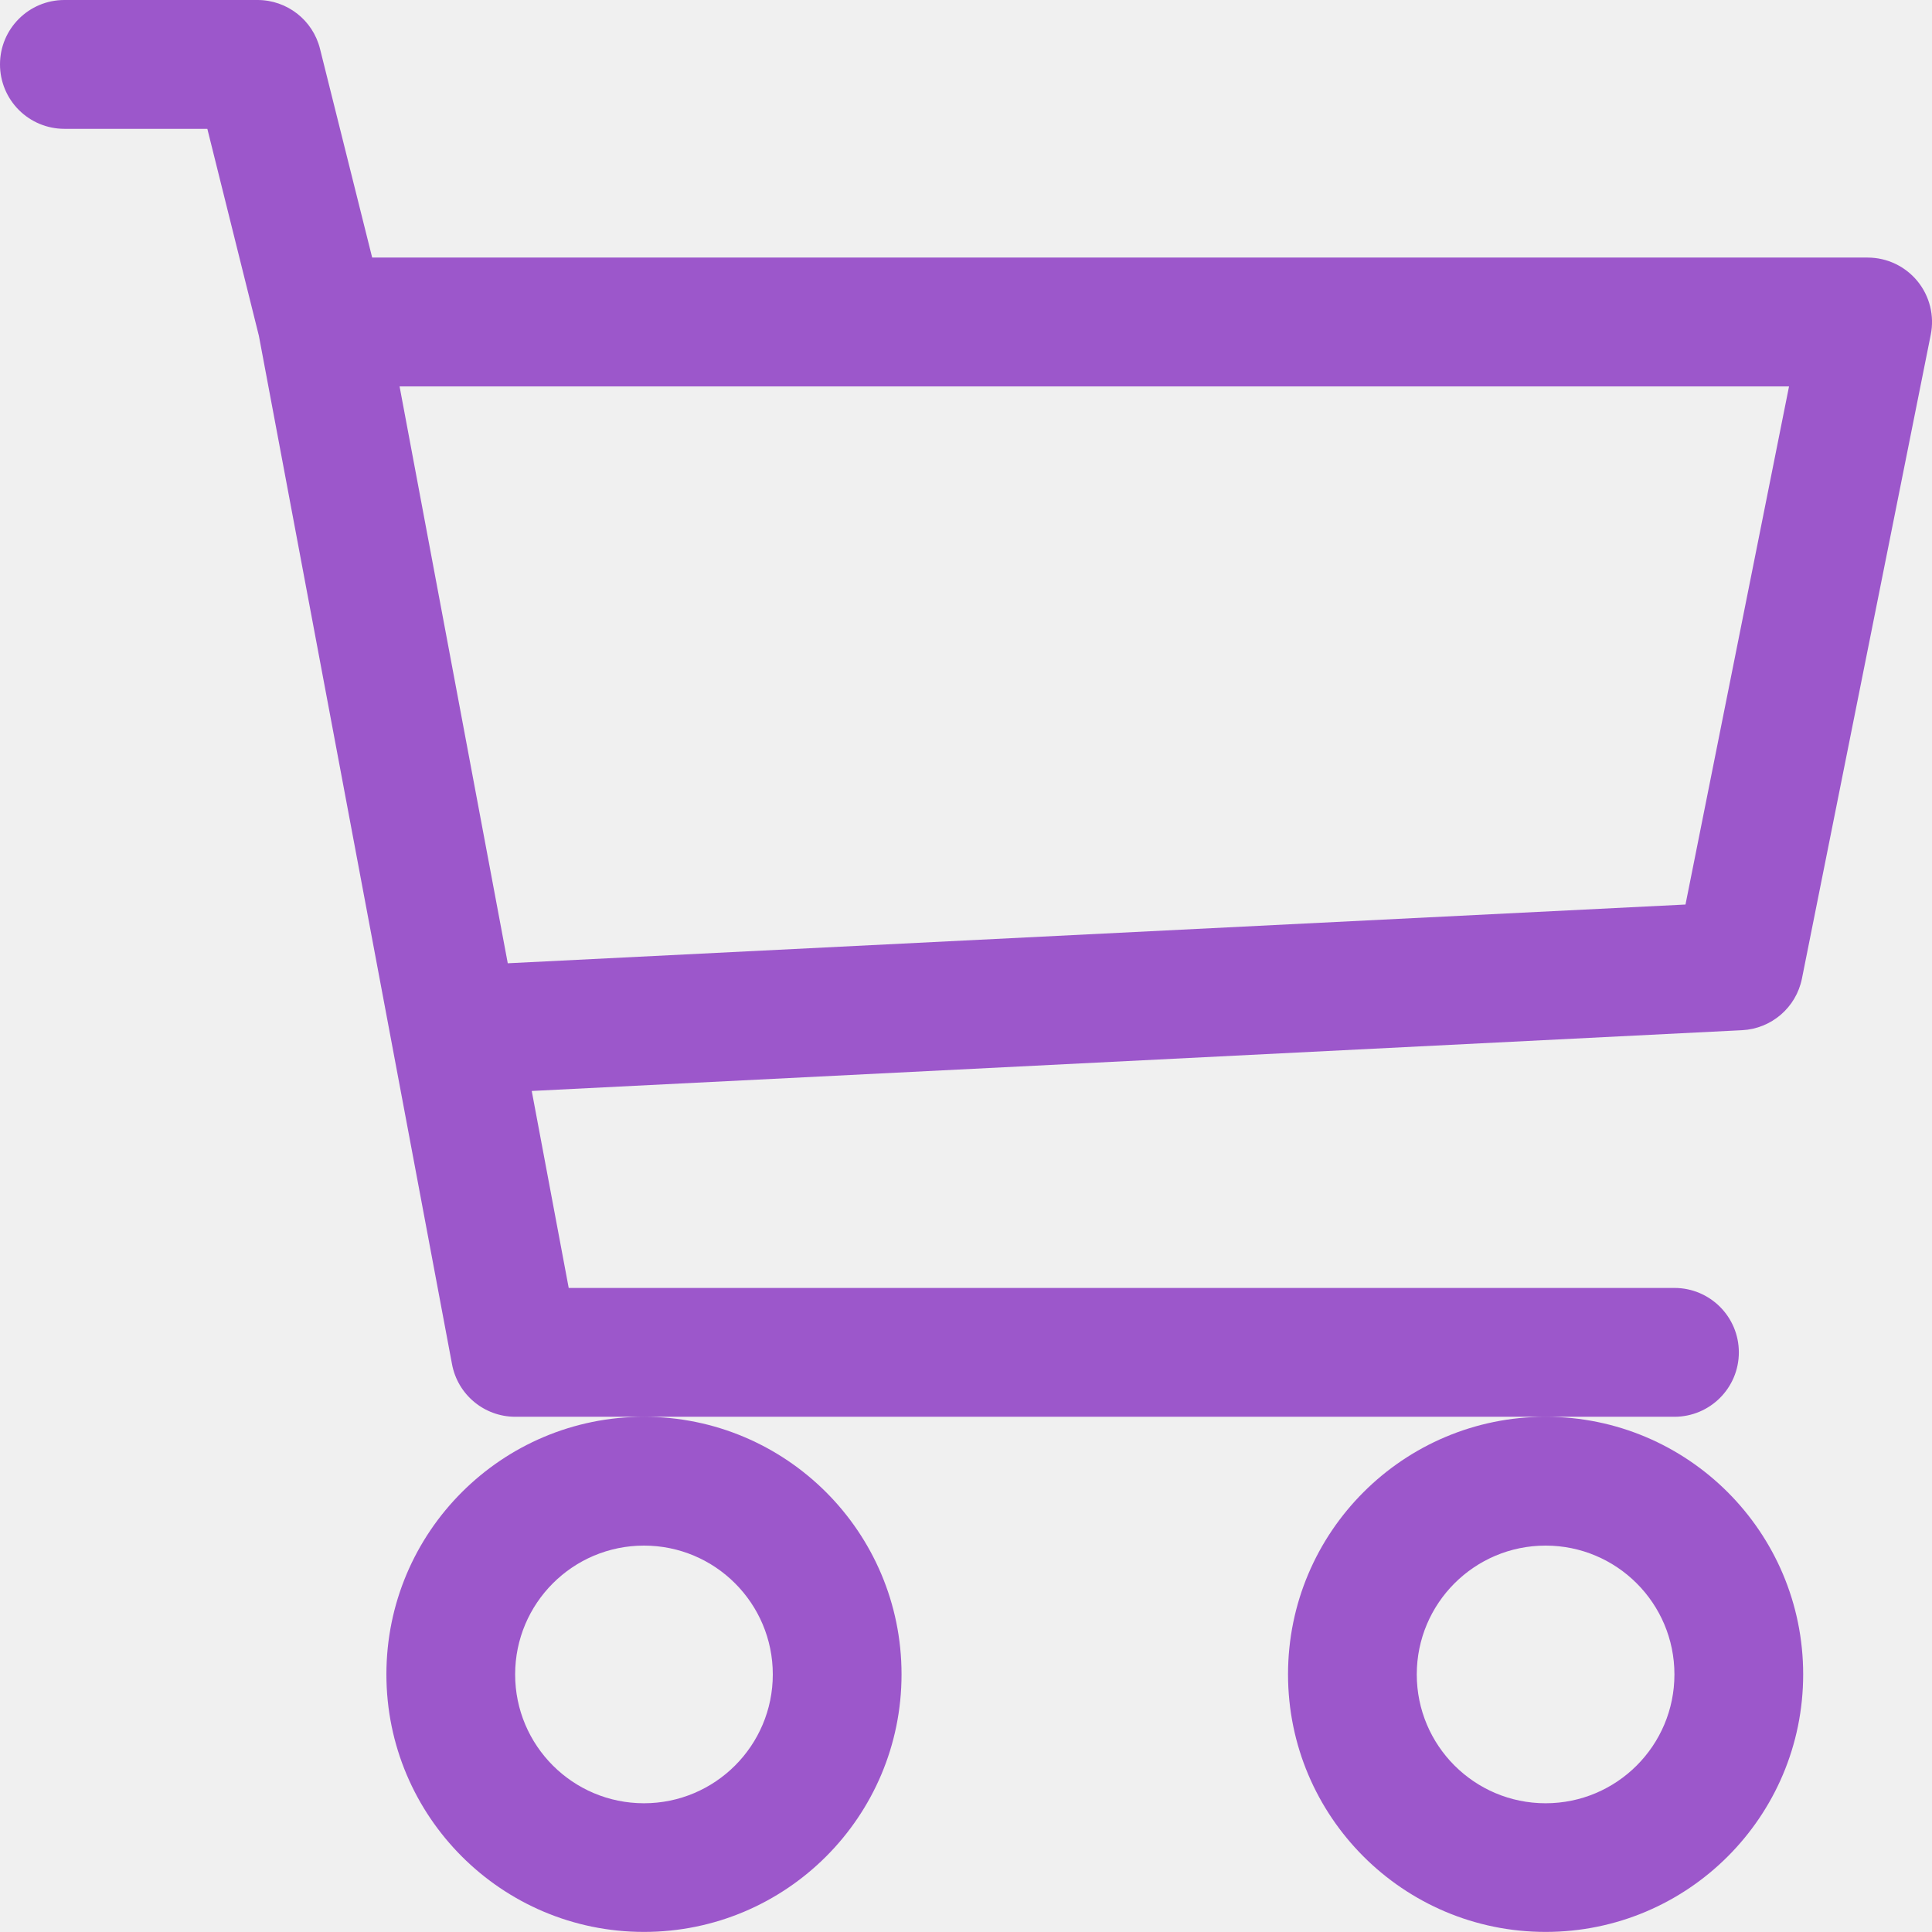
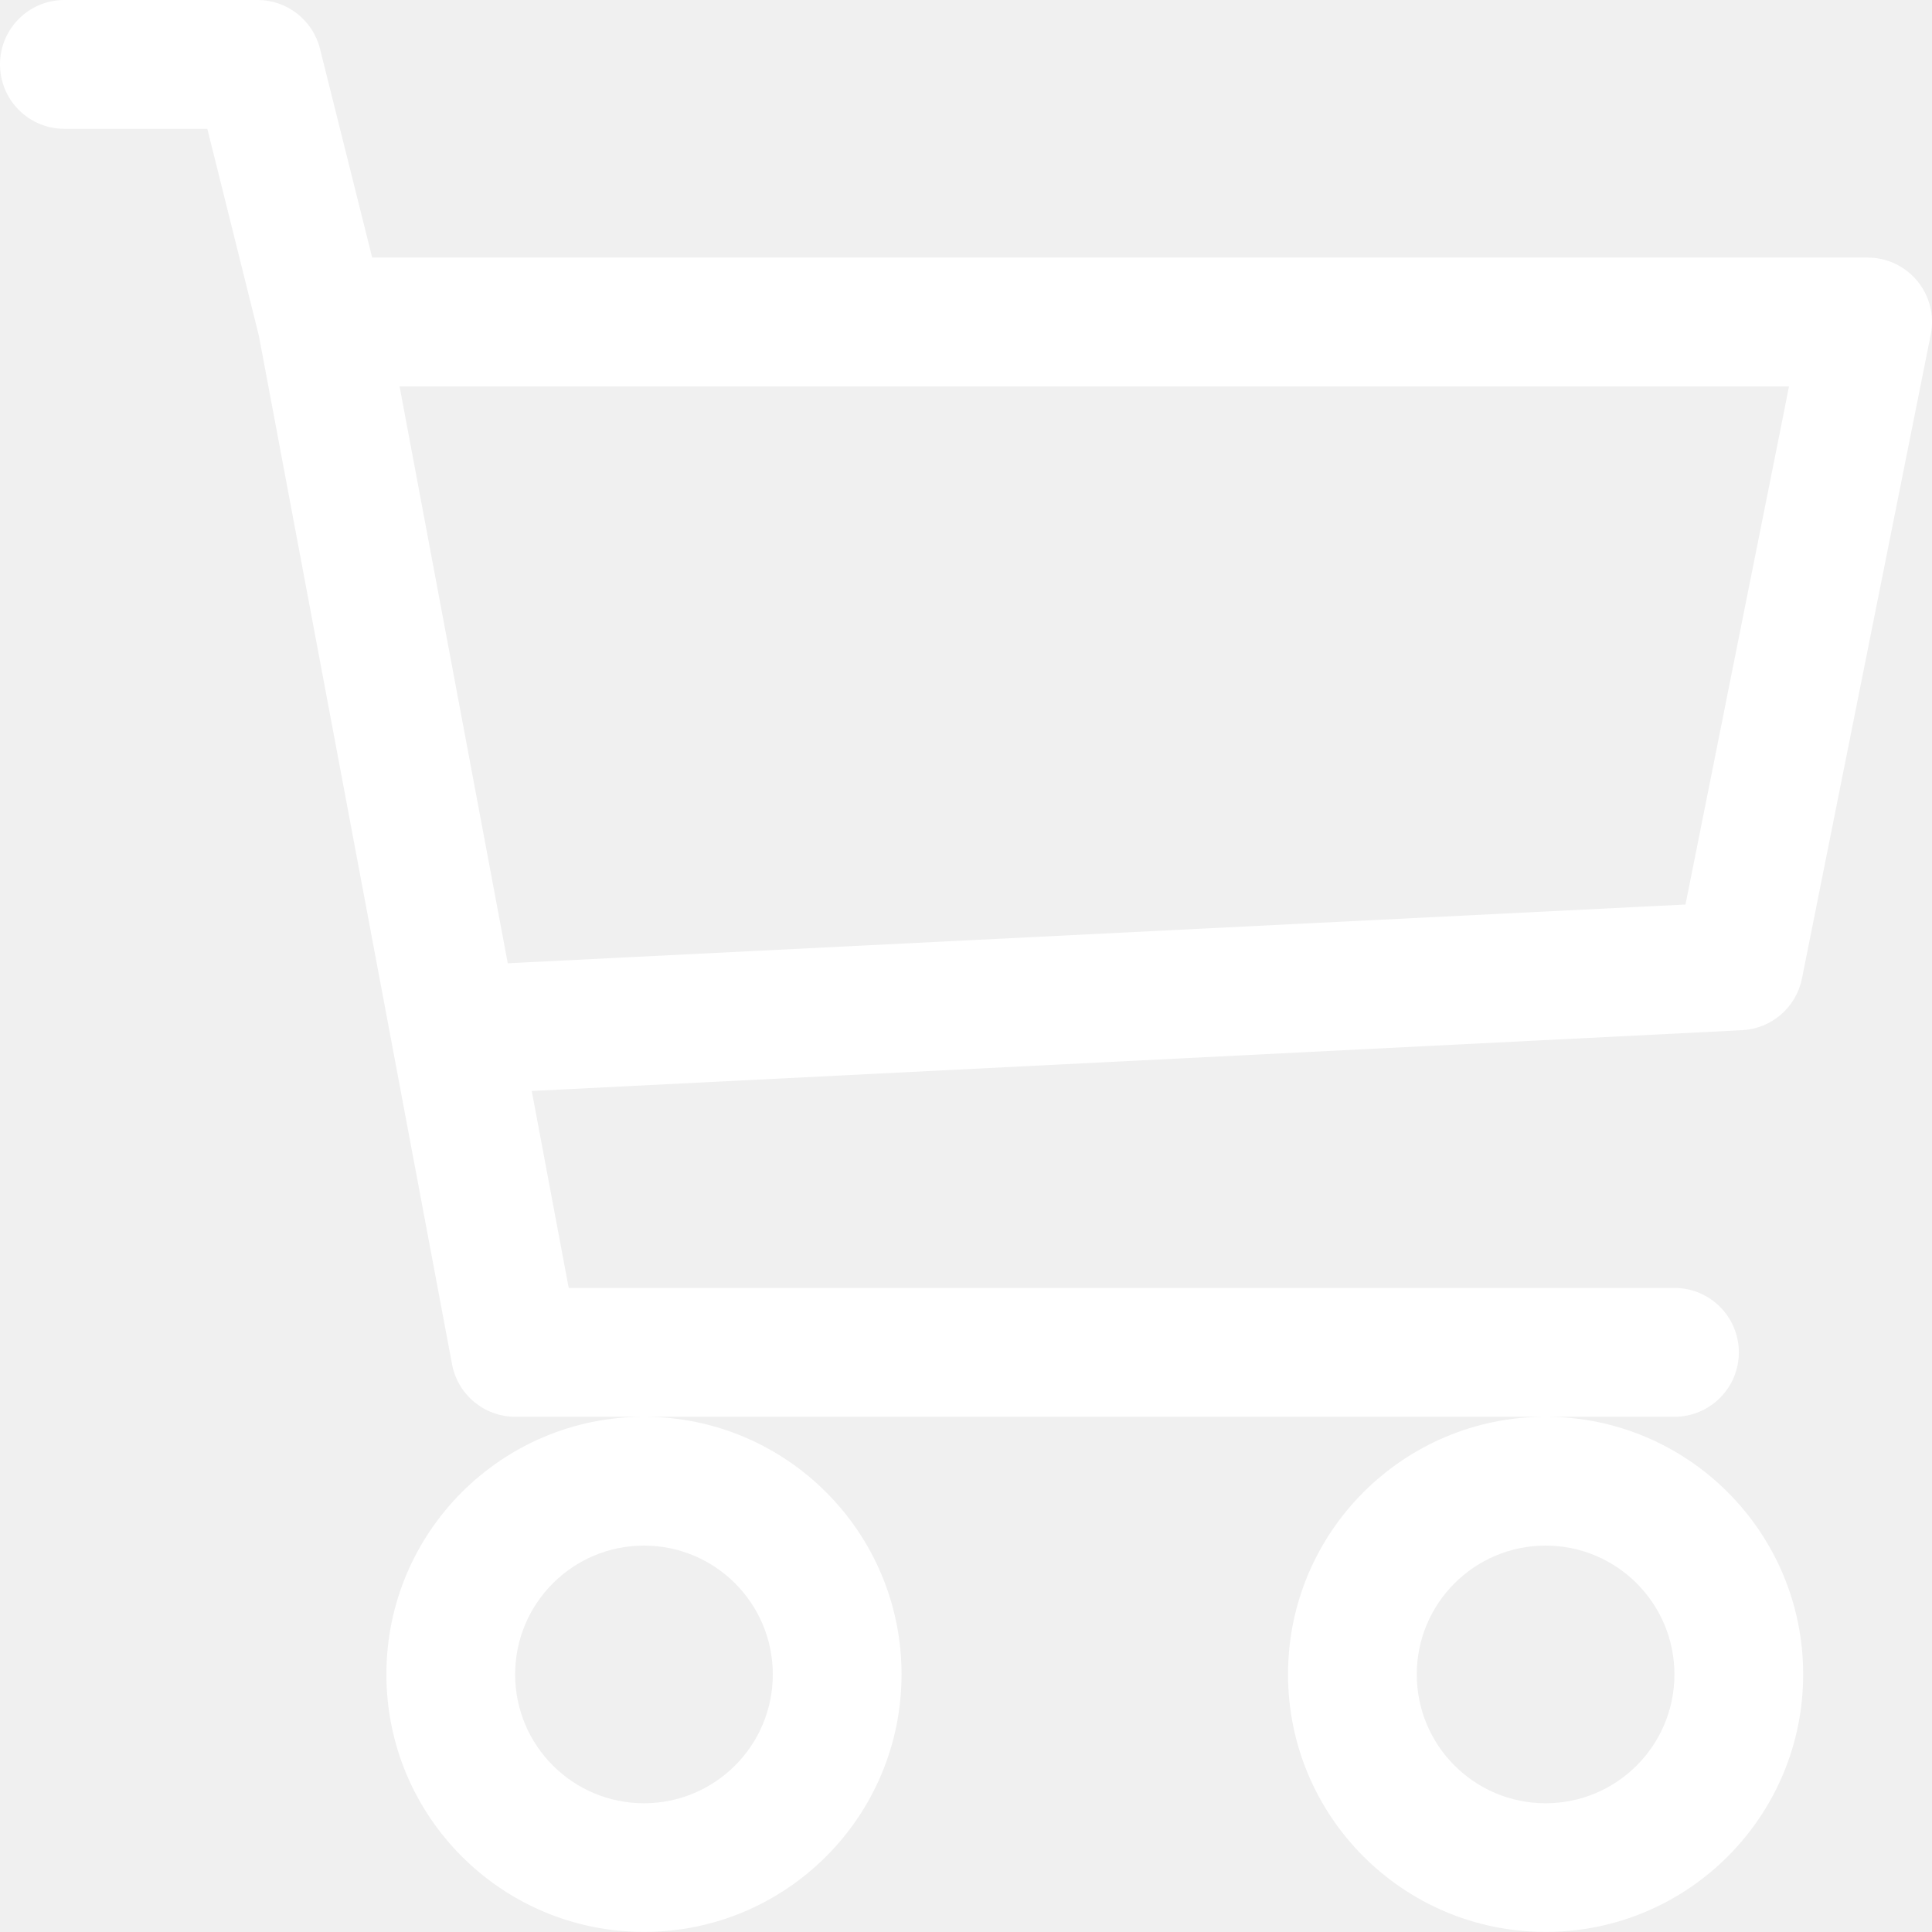
<svg xmlns="http://www.w3.org/2000/svg" width="22" height="22" viewBox="0 0 22 22">
-   <path id="cart-icon" d="M0,1.733A.733.733,0,0,1,.733,1h2.2a.733.733,0,0,1,.711.556l.594,2.377H21.267a.733.733,0,0,1,.719.877l-1.467,7.333a.733.733,0,0,1-.682.588l-13.782.692.421,2.243H19.067a.733.733,0,1,1,0,1.467H5.867a.733.733,0,0,1-.72-.6L2.948,4.824,2.361,2.467H.733A.733.733,0,0,1,0,1.733ZM4.55,5.4l1.232,6.569L19.193,11.3l1.179-5.9ZM7.333,17.133a2.933,2.933,0,1,0,2.933,2.933A2.933,2.933,0,0,0,7.333,17.133Zm10.267,0a2.933,2.933,0,1,0,2.933,2.933A2.933,2.933,0,0,0,17.6,17.133ZM7.333,18.6a1.467,1.467,0,1,1-1.467,1.467A1.467,1.467,0,0,1,7.333,18.6Zm10.267,0a1.467,1.467,0,1,1-1.467,1.467A1.467,1.467,0,0,1,17.6,18.6Z" transform="translate(0 -1)" fill="#9c57cb" />
+   <path id="cart-icon" d="M0,1.733A.733.733,0,0,1,.733,1h2.2a.733.733,0,0,1,.711.556l.594,2.377H21.267a.733.733,0,0,1,.719.877l-1.467,7.333a.733.733,0,0,1-.682.588l-13.782.692.421,2.243H19.067a.733.733,0,1,1,0,1.467H5.867a.733.733,0,0,1-.72-.6L2.948,4.824,2.361,2.467H.733A.733.733,0,0,1,0,1.733ZM4.55,5.4l1.232,6.569L19.193,11.3l1.179-5.9ZM7.333,17.133a2.933,2.933,0,1,0,2.933,2.933A2.933,2.933,0,0,0,7.333,17.133Zm10.267,0a2.933,2.933,0,1,0,2.933,2.933A2.933,2.933,0,0,0,17.6,17.133ZM7.333,18.6a1.467,1.467,0,1,1-1.467,1.467A1.467,1.467,0,0,1,7.333,18.6Zm10.267,0a1.467,1.467,0,1,1-1.467,1.467A1.467,1.467,0,0,1,17.6,18.6Z" transform="translate(0 -1)" fill="#ffffff" />
</svg>
